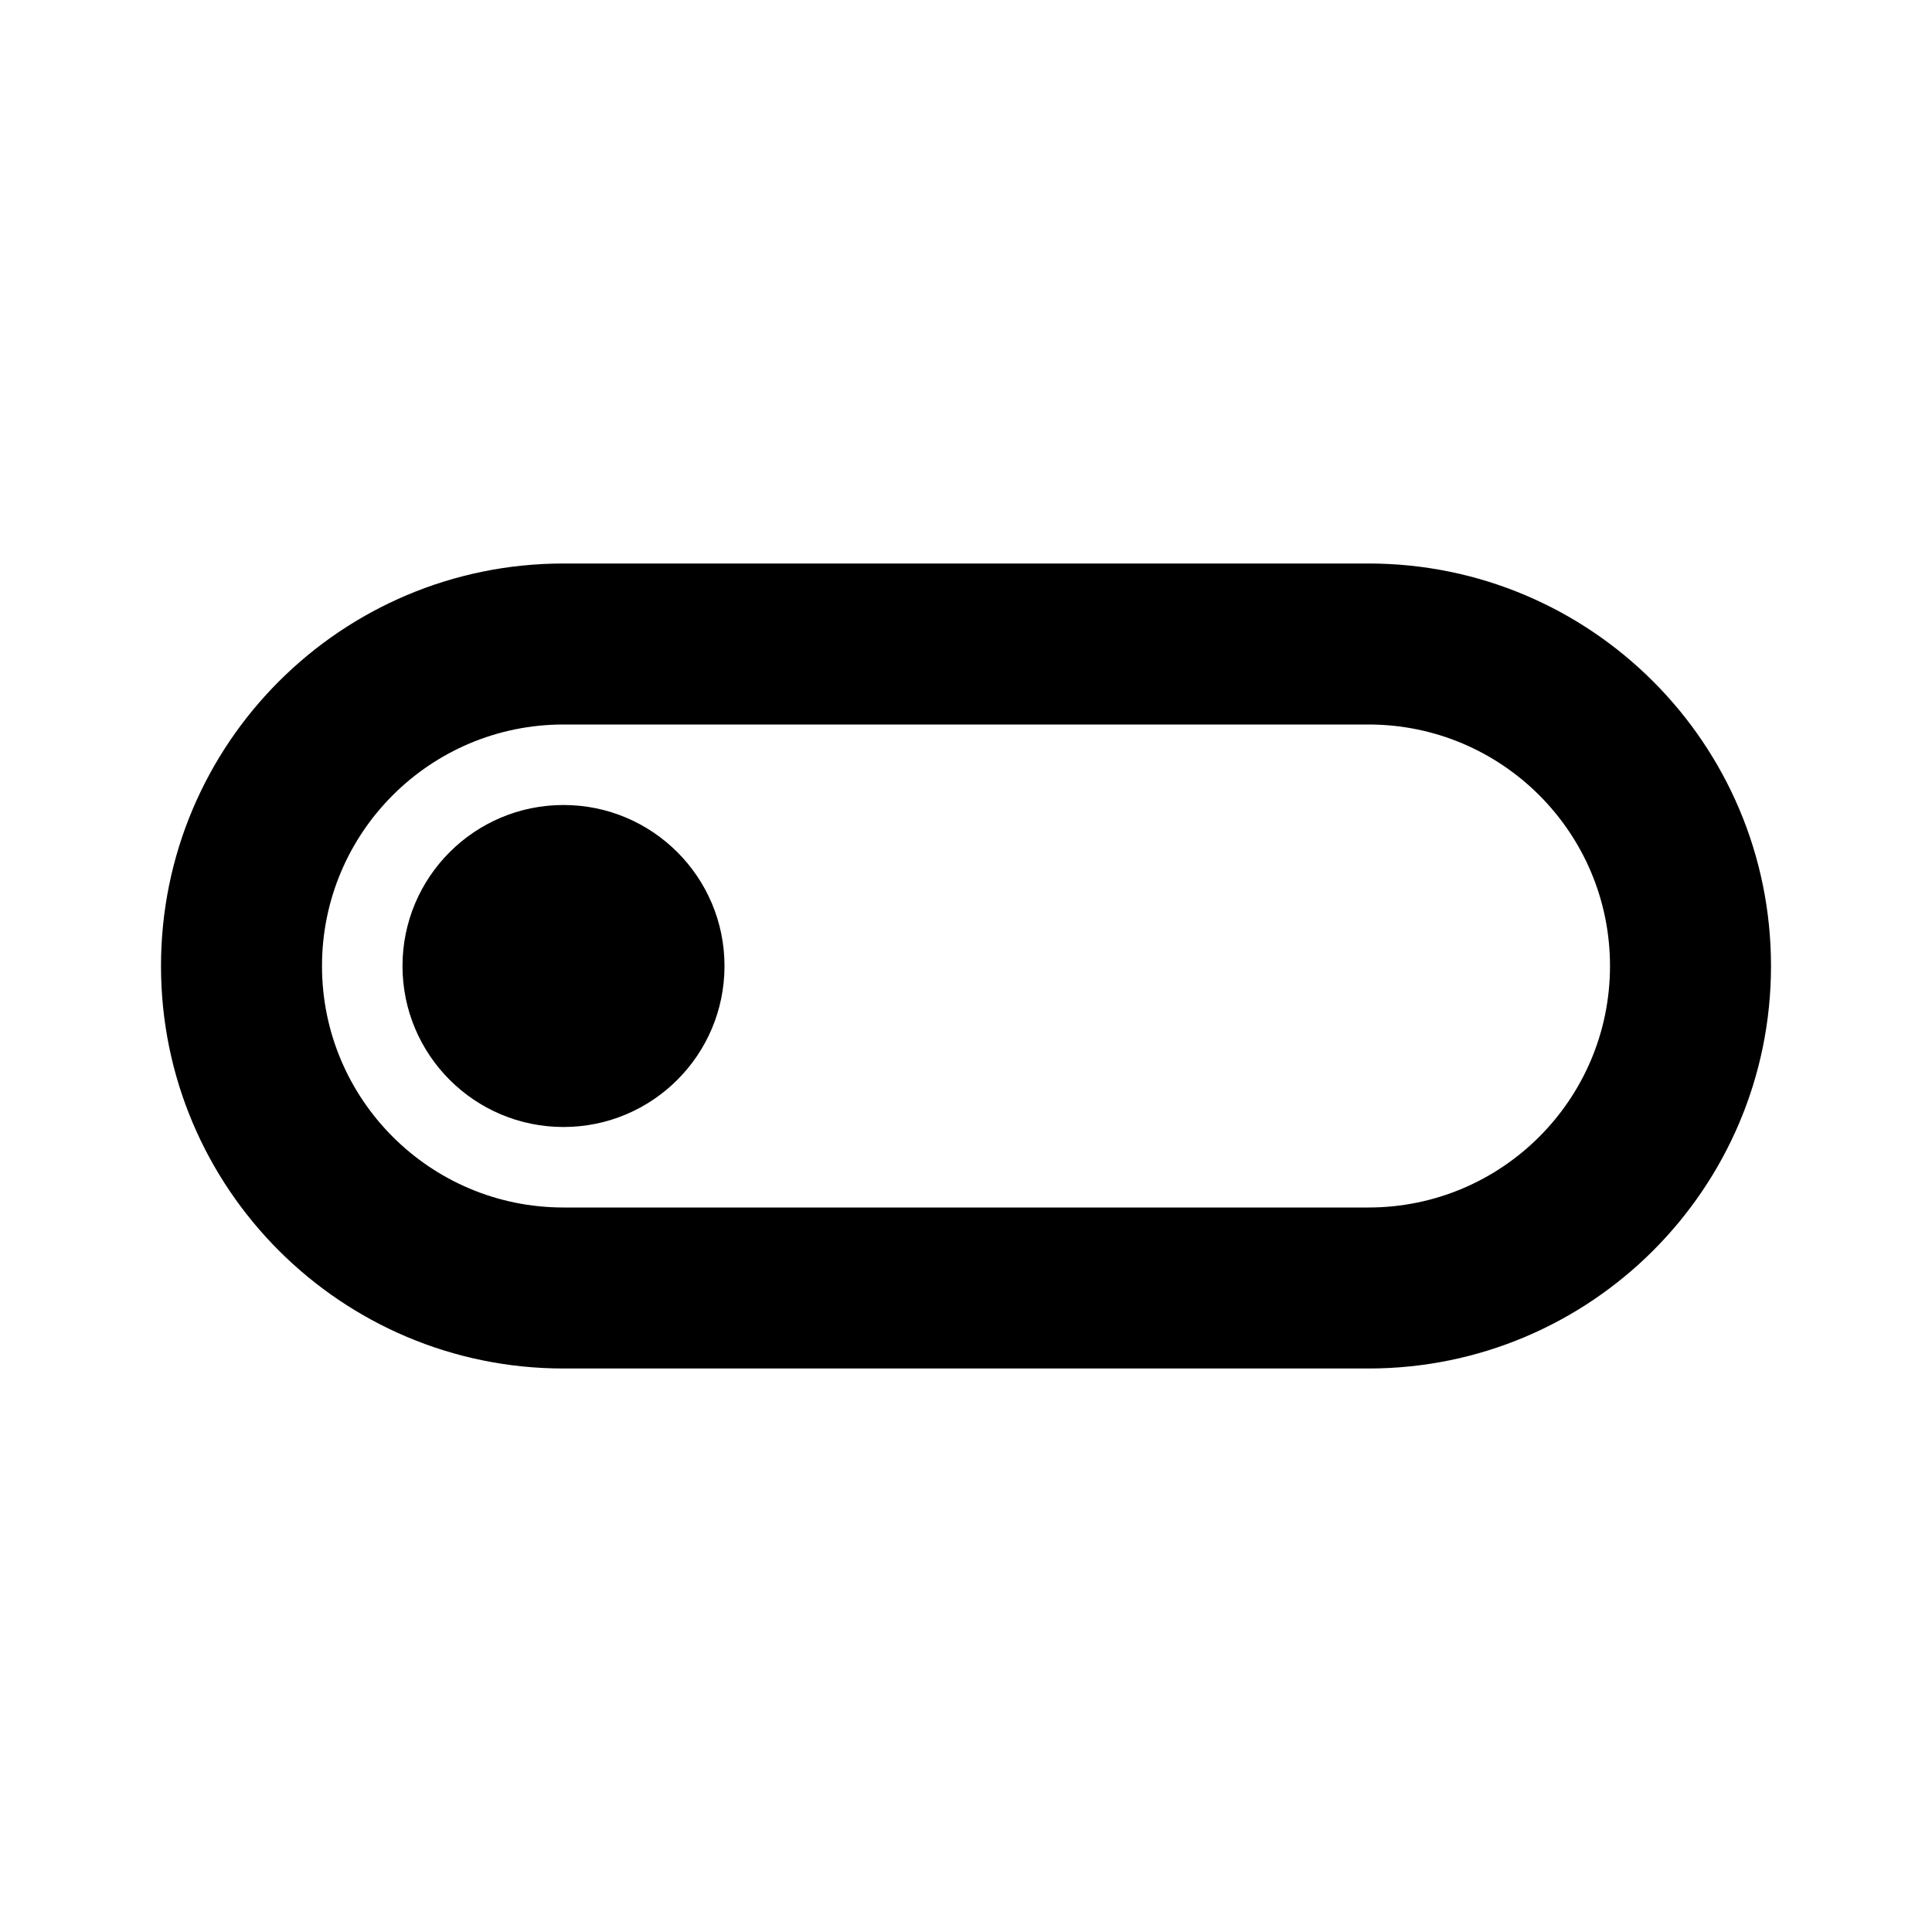
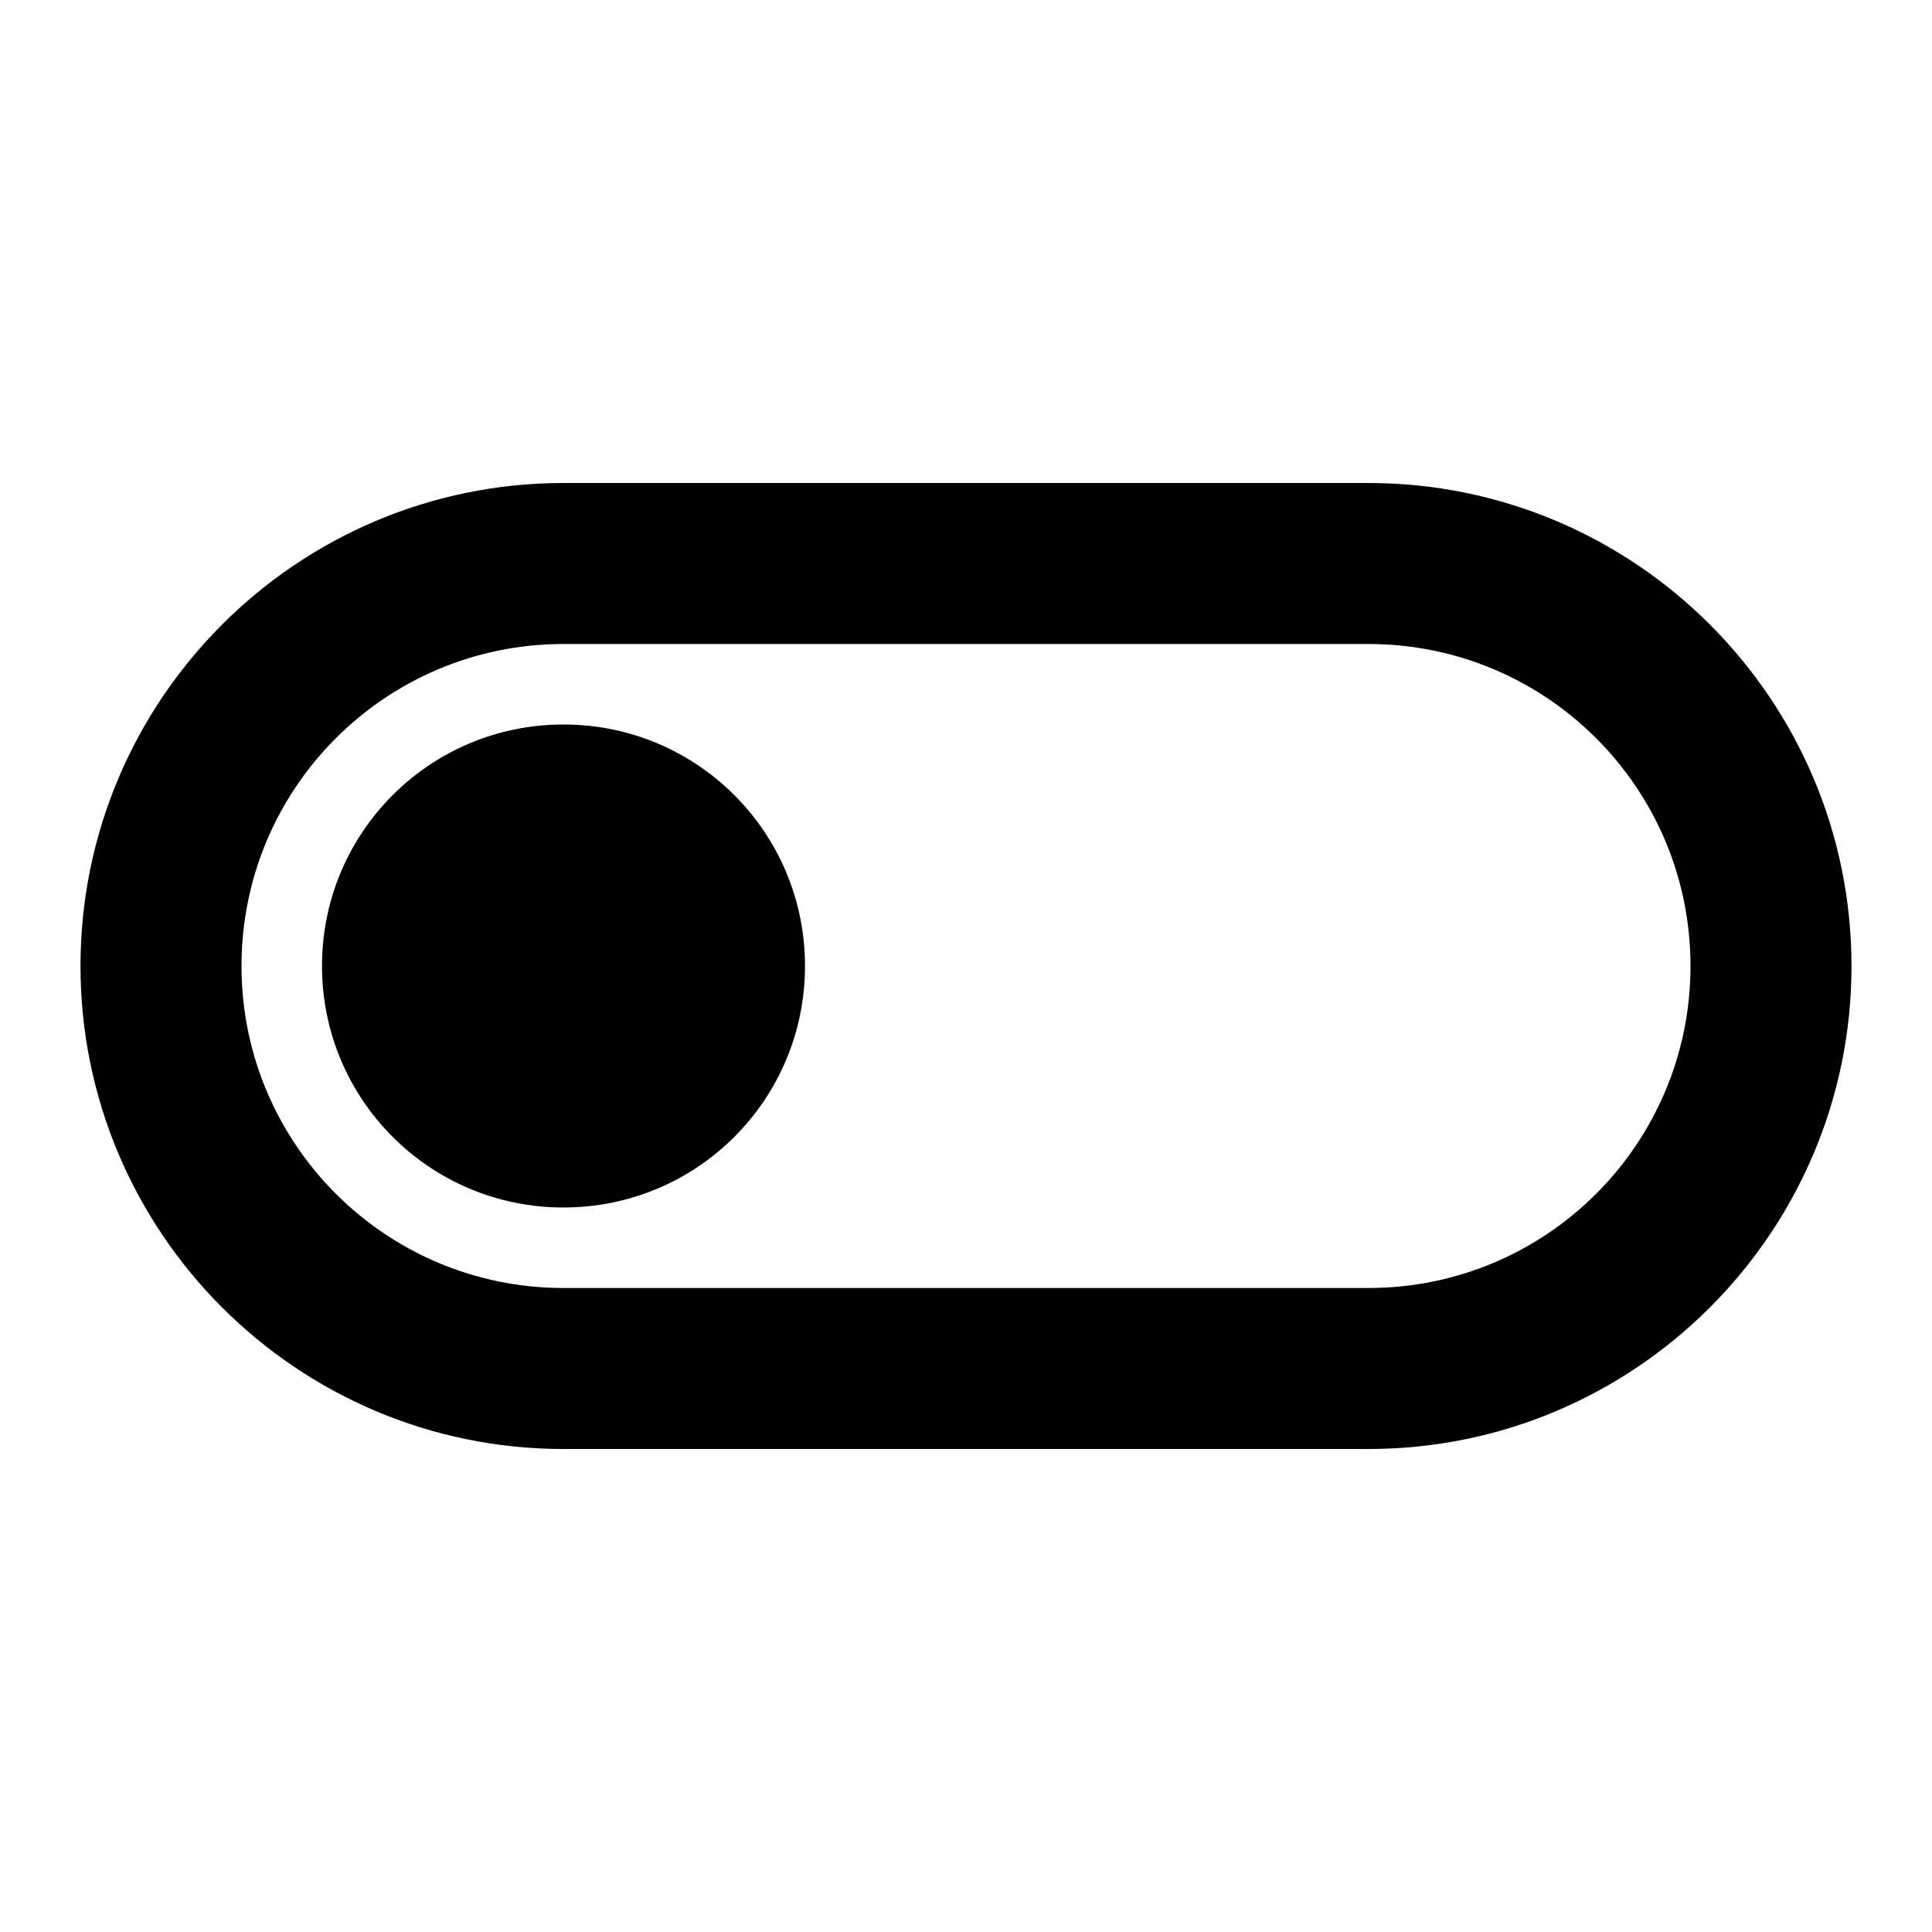
<svg xmlns="http://www.w3.org/2000/svg" width="24" height="24">
-   <path d="M7,10A2,2 0 0,1 9,12A2,2 0 0,1 7,14A2,2 0 0,1 5,12A2,2 0 0,1 7,10M17,7A5,5 0 0,1 22,12A5,5 0 0,1 17,17H7A5,5 0 0,1 2,12A5,5 0 0,1 7,7H17M7,9A3,3 0 0,0 4,12A3,3 0 0,0 7,15H17A3,3 0 0,0 20,12A3,3 0 0,0 17,9H7Z" />
+   <path d="M17 6H7c-3.31 0-6 2.69-6 6s2.69 6 6 6h10c3.31 0 6-2.69 6-6s-2.69-6-6-6zm0 10H7c-2.21 0-4-1.79-4-4s1.79-4 4-4h10c2.21 0 4 1.79 4 4s-1.79 4-4 4zM7 9c-1.66 0-3 1.34-3 3s1.34 3 3 3 3-1.34 3-3-1.34-3-3-3z" />
</svg>
